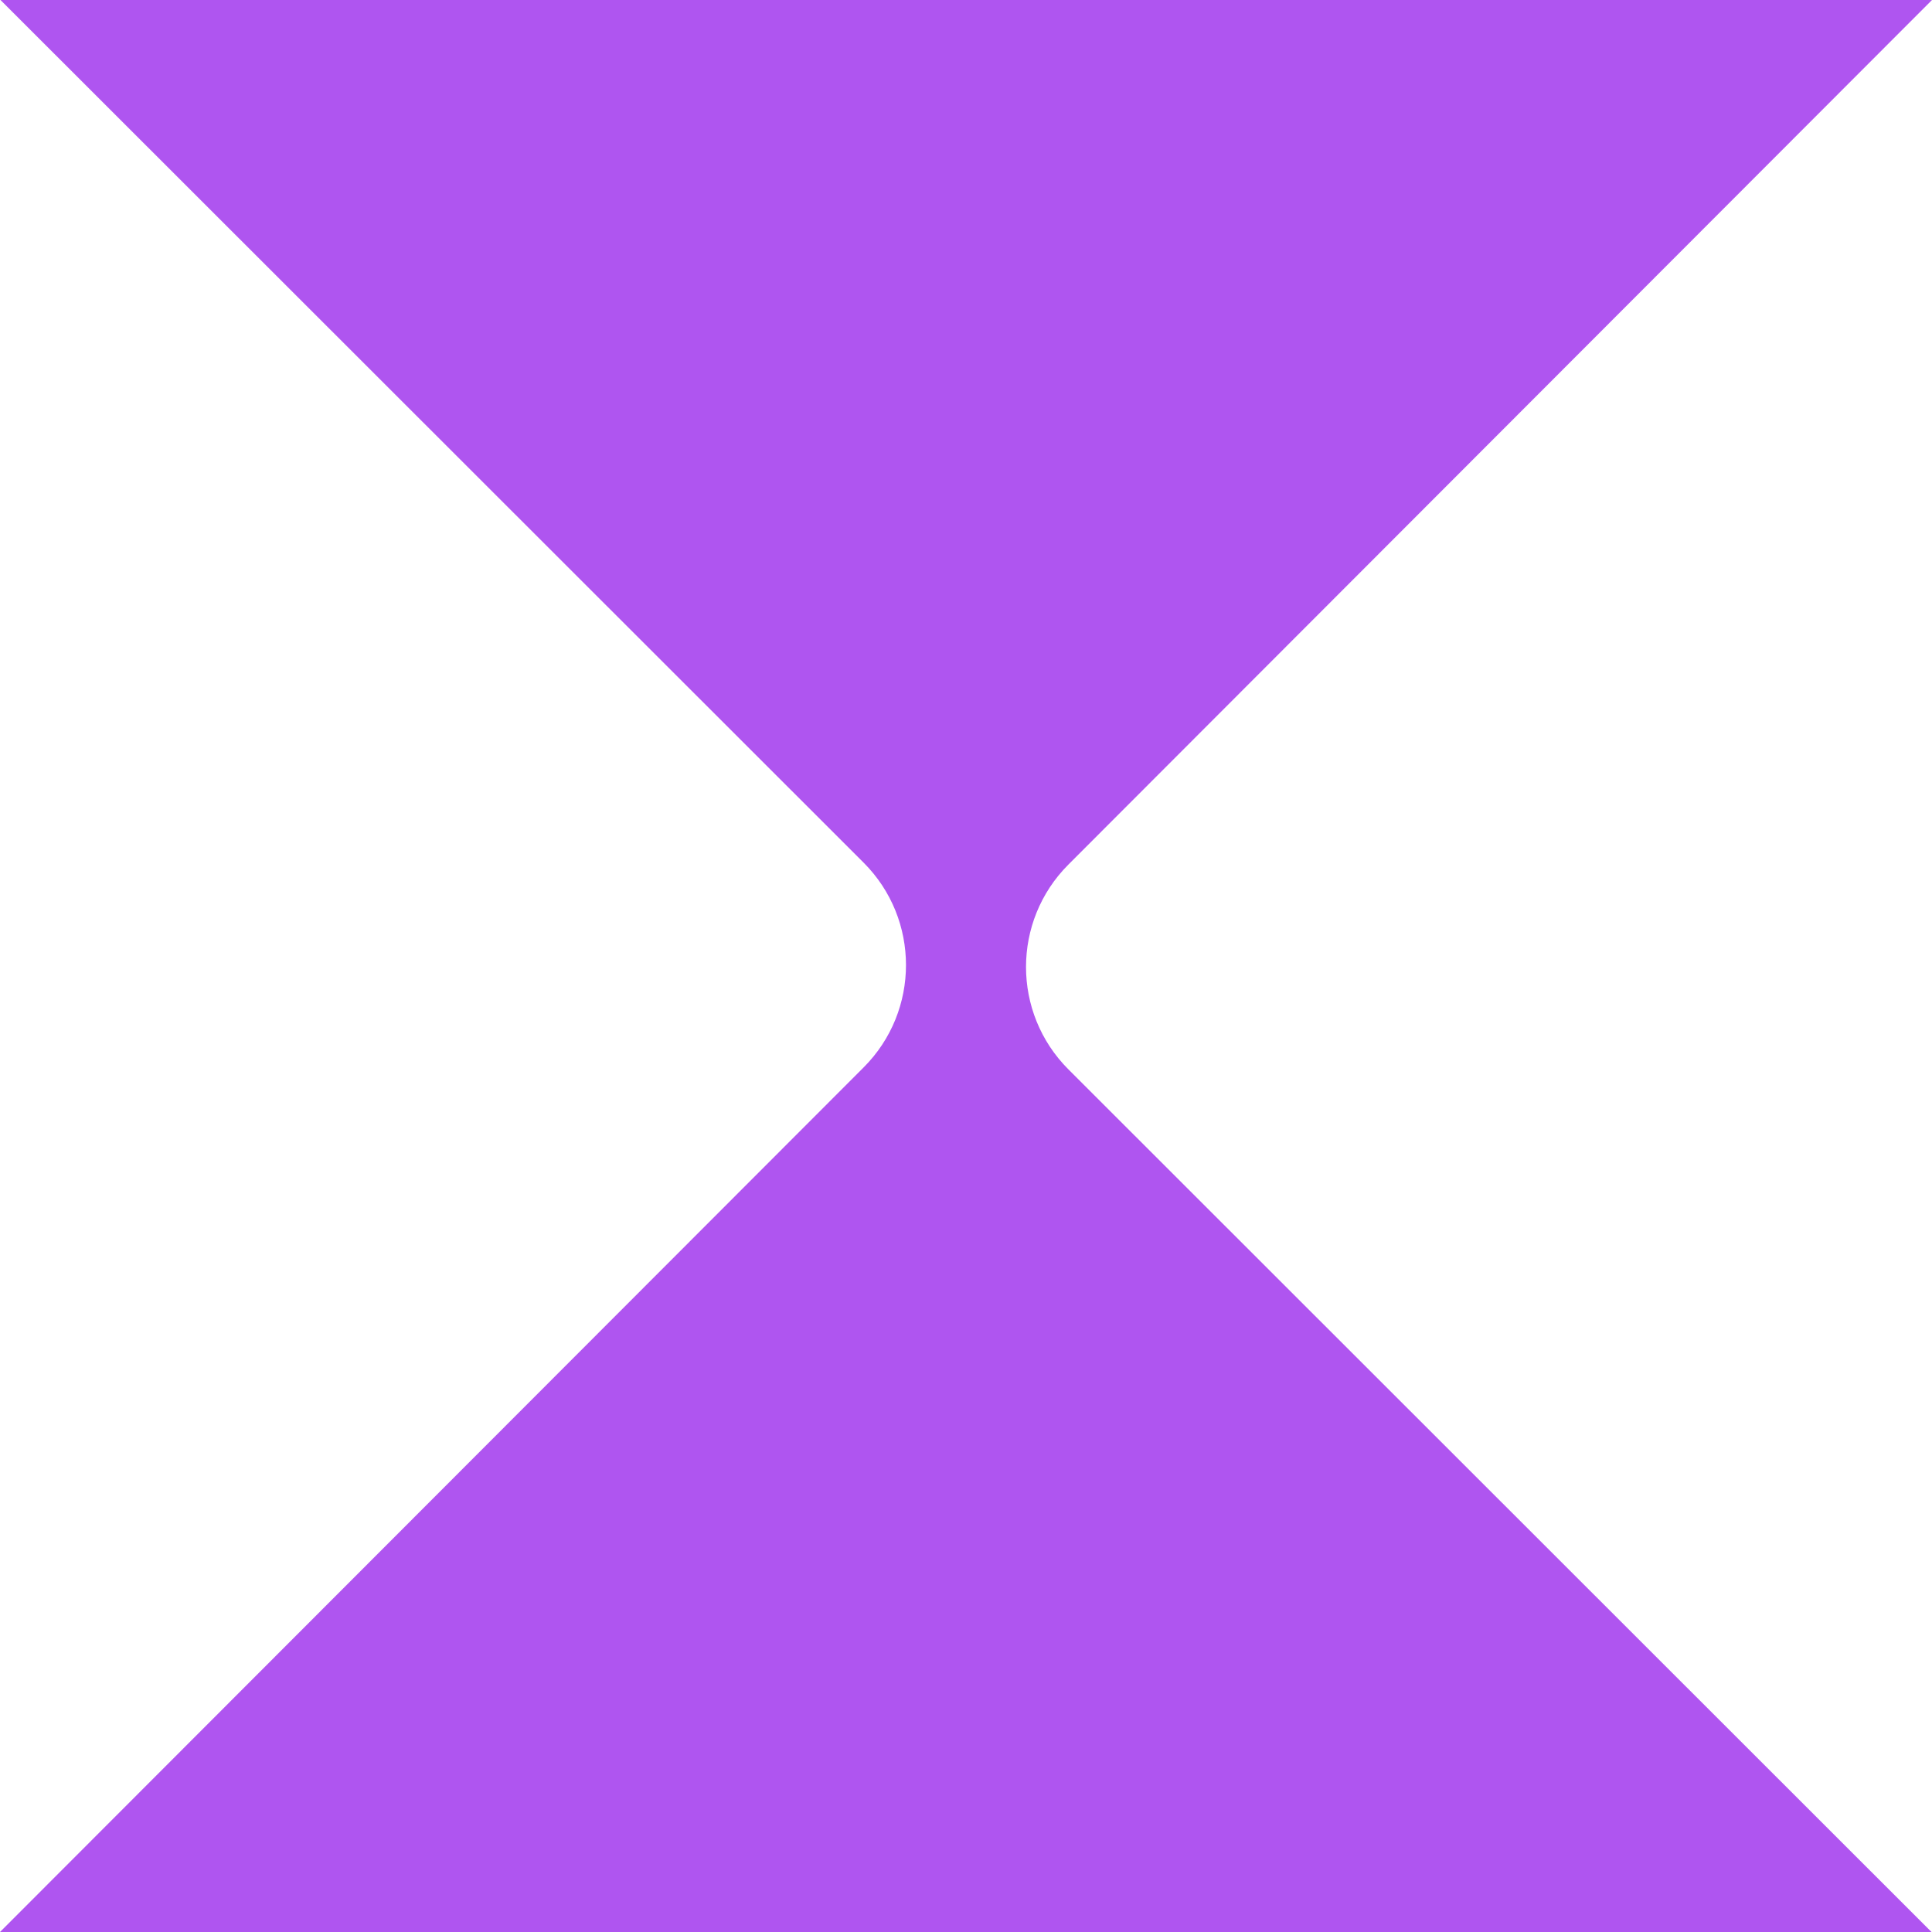
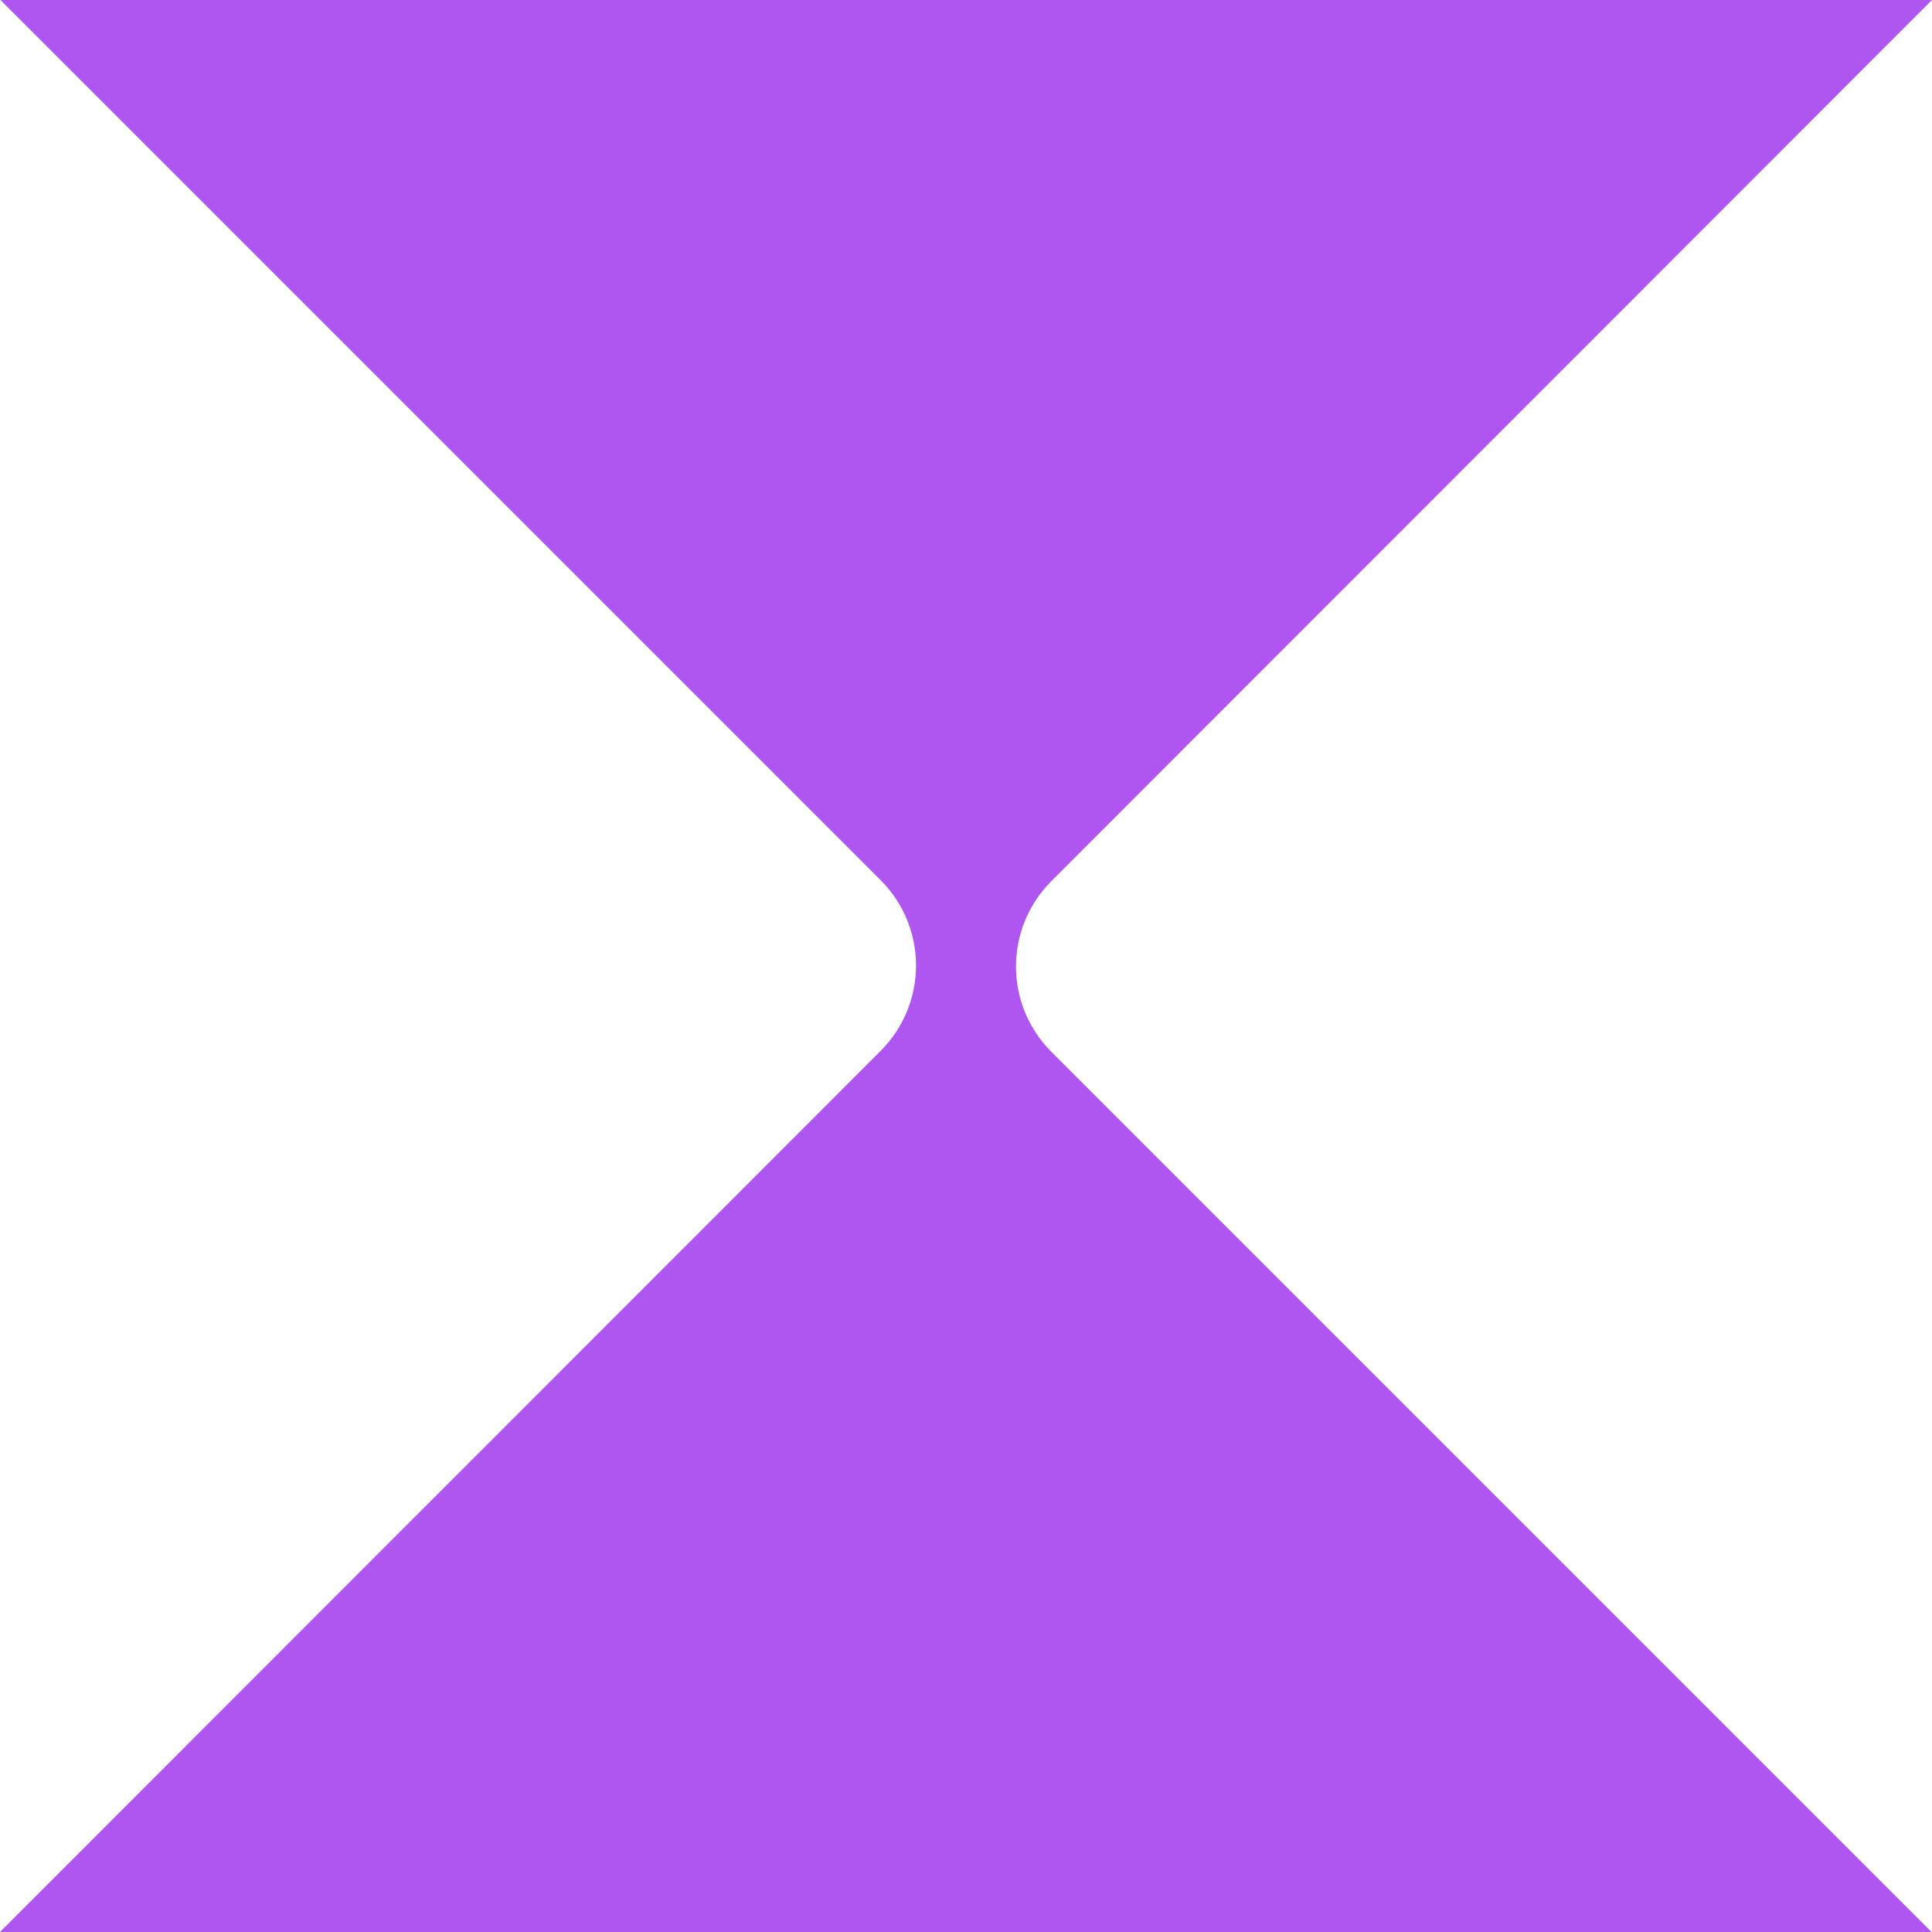
<svg xmlns="http://www.w3.org/2000/svg" version="1.1" id="Layer_1" x="0px" y="0px" viewBox="0 0 400 400" style="enable-background:new 0 0 400 400;" xml:space="preserve">
  <style type="text/css">
	.st0{fill:none;}
	.st1{fill:#AF55F0;}
</style>
  <g>
    <line class="st0" x1="801" y1="275" x2="801" y2="125" />
  </g>
  <g>
-     <path class="st1" d="M221.2,221.4c-11.7-11.7-11.7-30.7,0-42.4L400,0H0.1l178.7,178.6c11.7,11.7,11.7,30.7,0,42.4L0,400h399.9   L221.2,221.4z" />
+     <path class="st1" d="M217.7,217.8c-9.8-9.8-9.8-25.6,0-35.4L400,0H0.1l182.2,182.2c9.8,9.8,9.8,25.6,0,35.4L0,400h399.9   L217.7,217.8z" />
  </g>
</svg>
